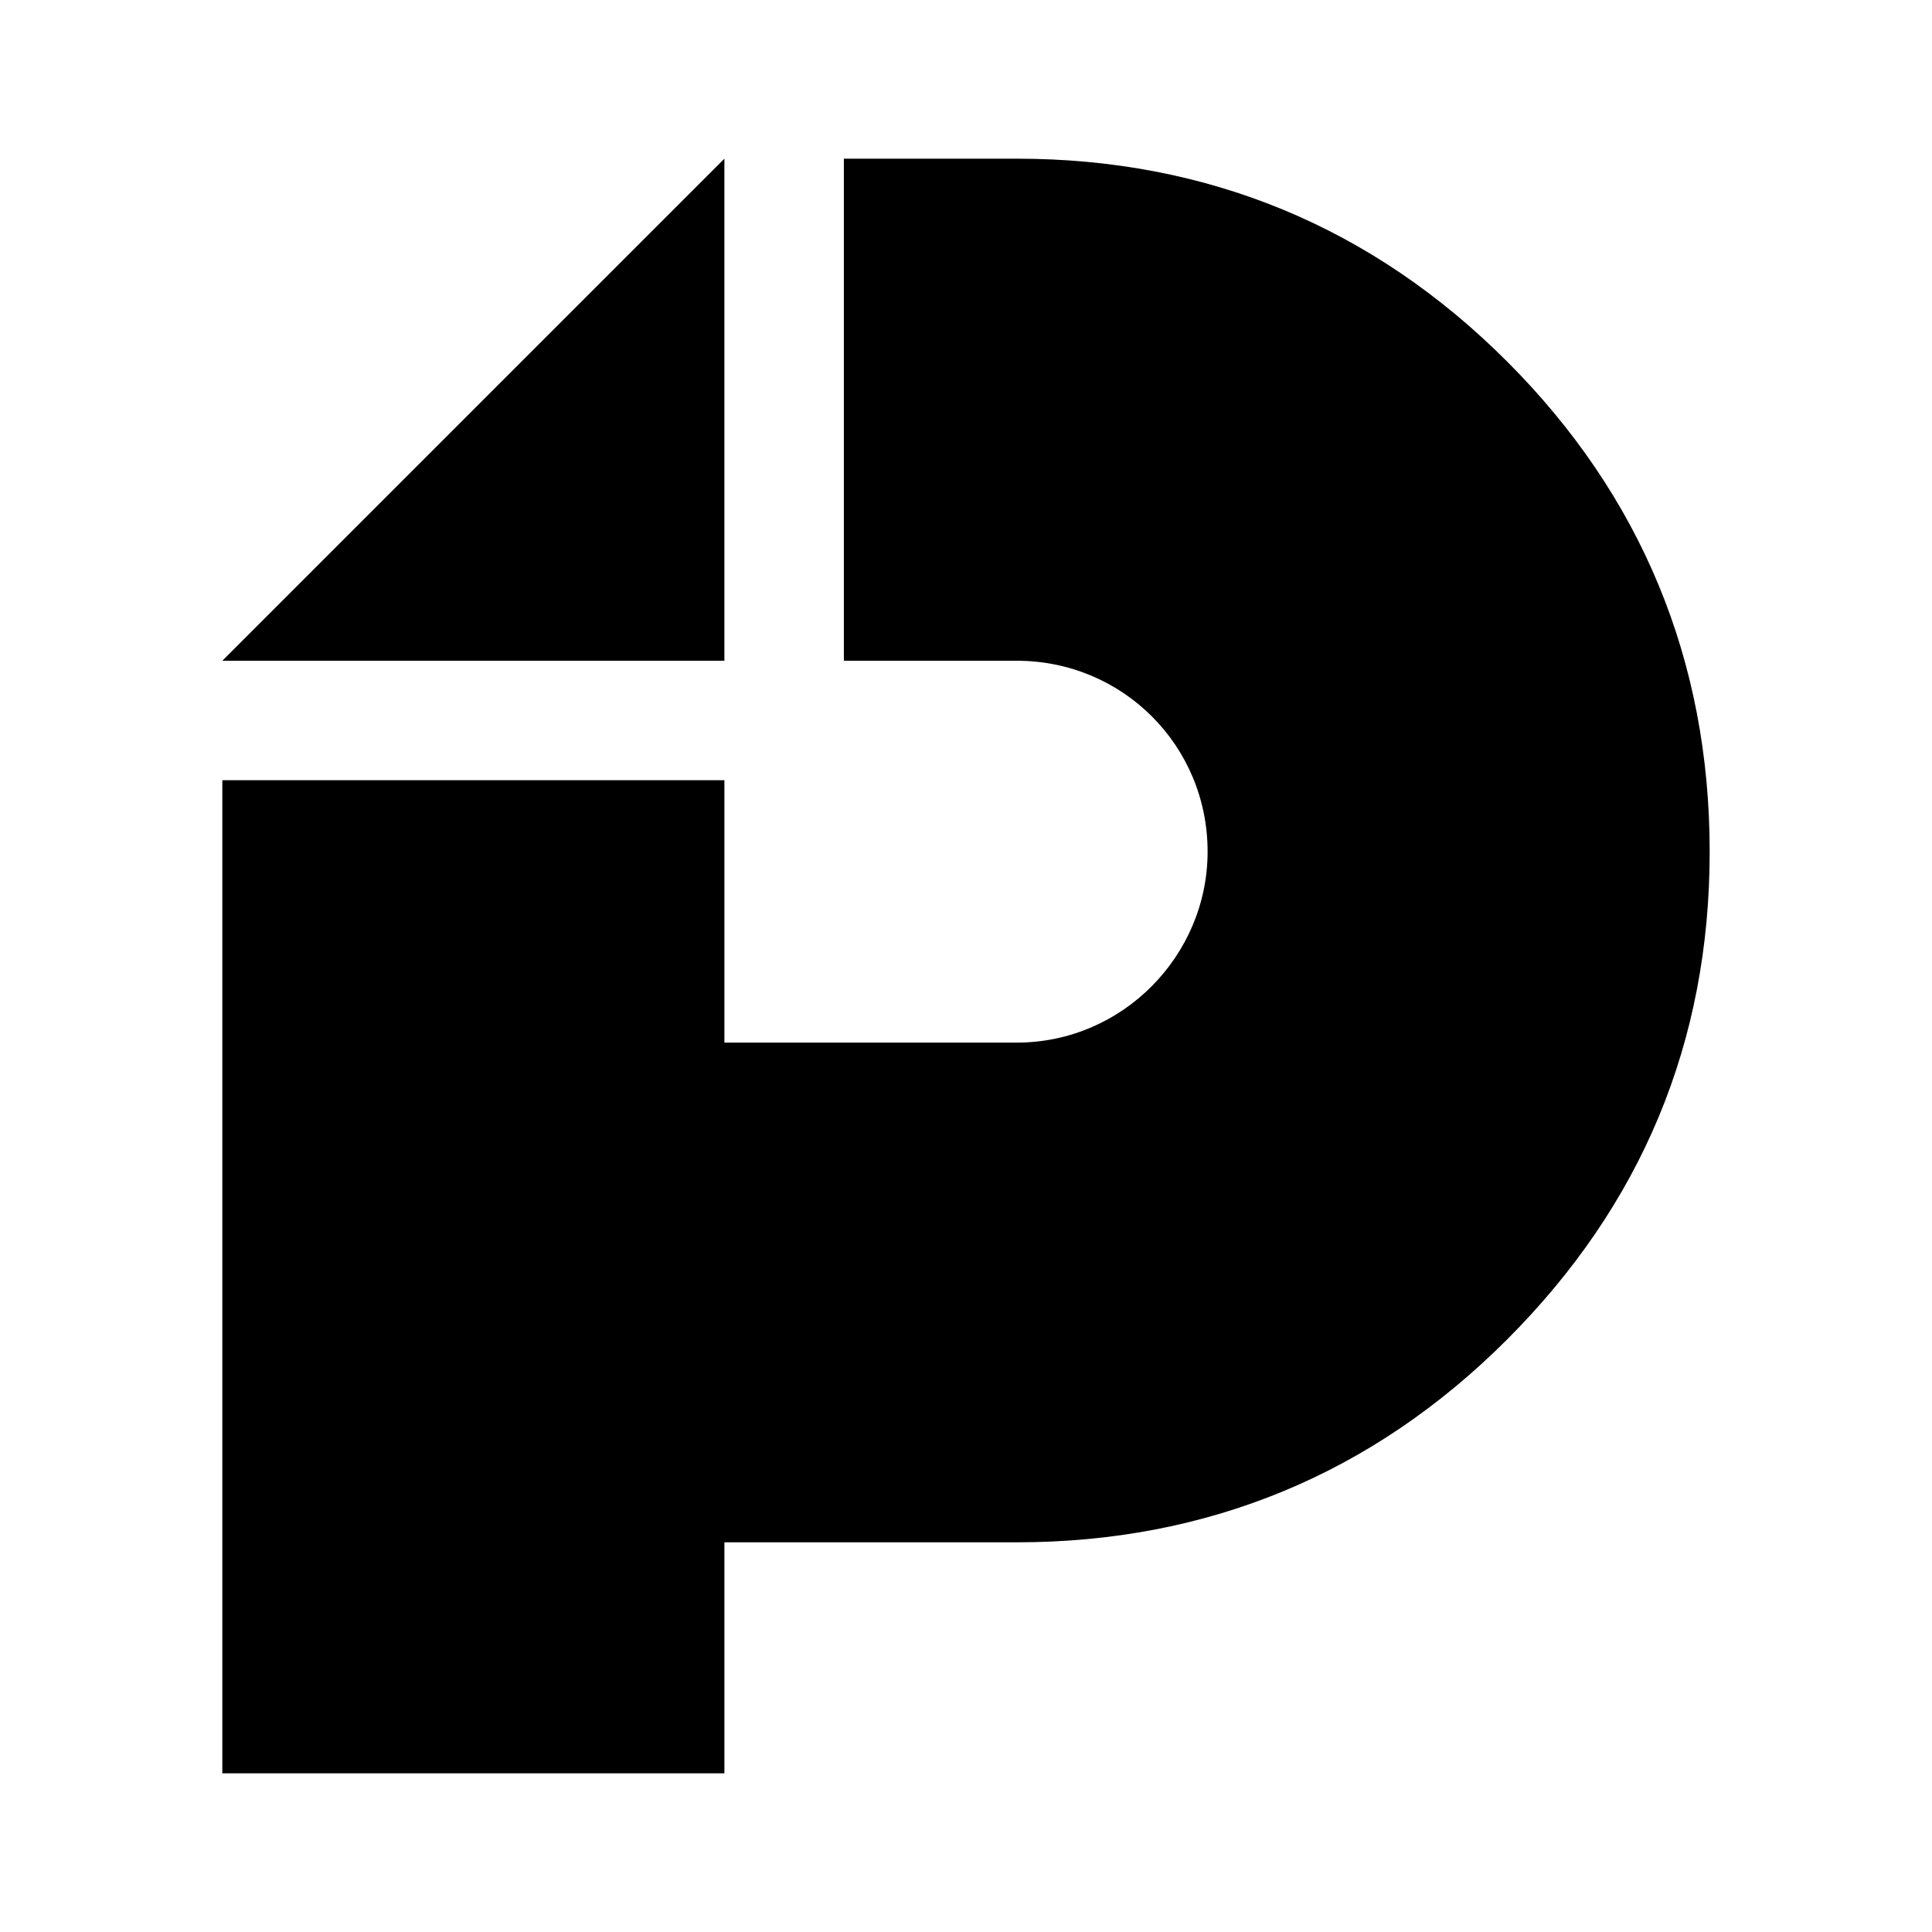
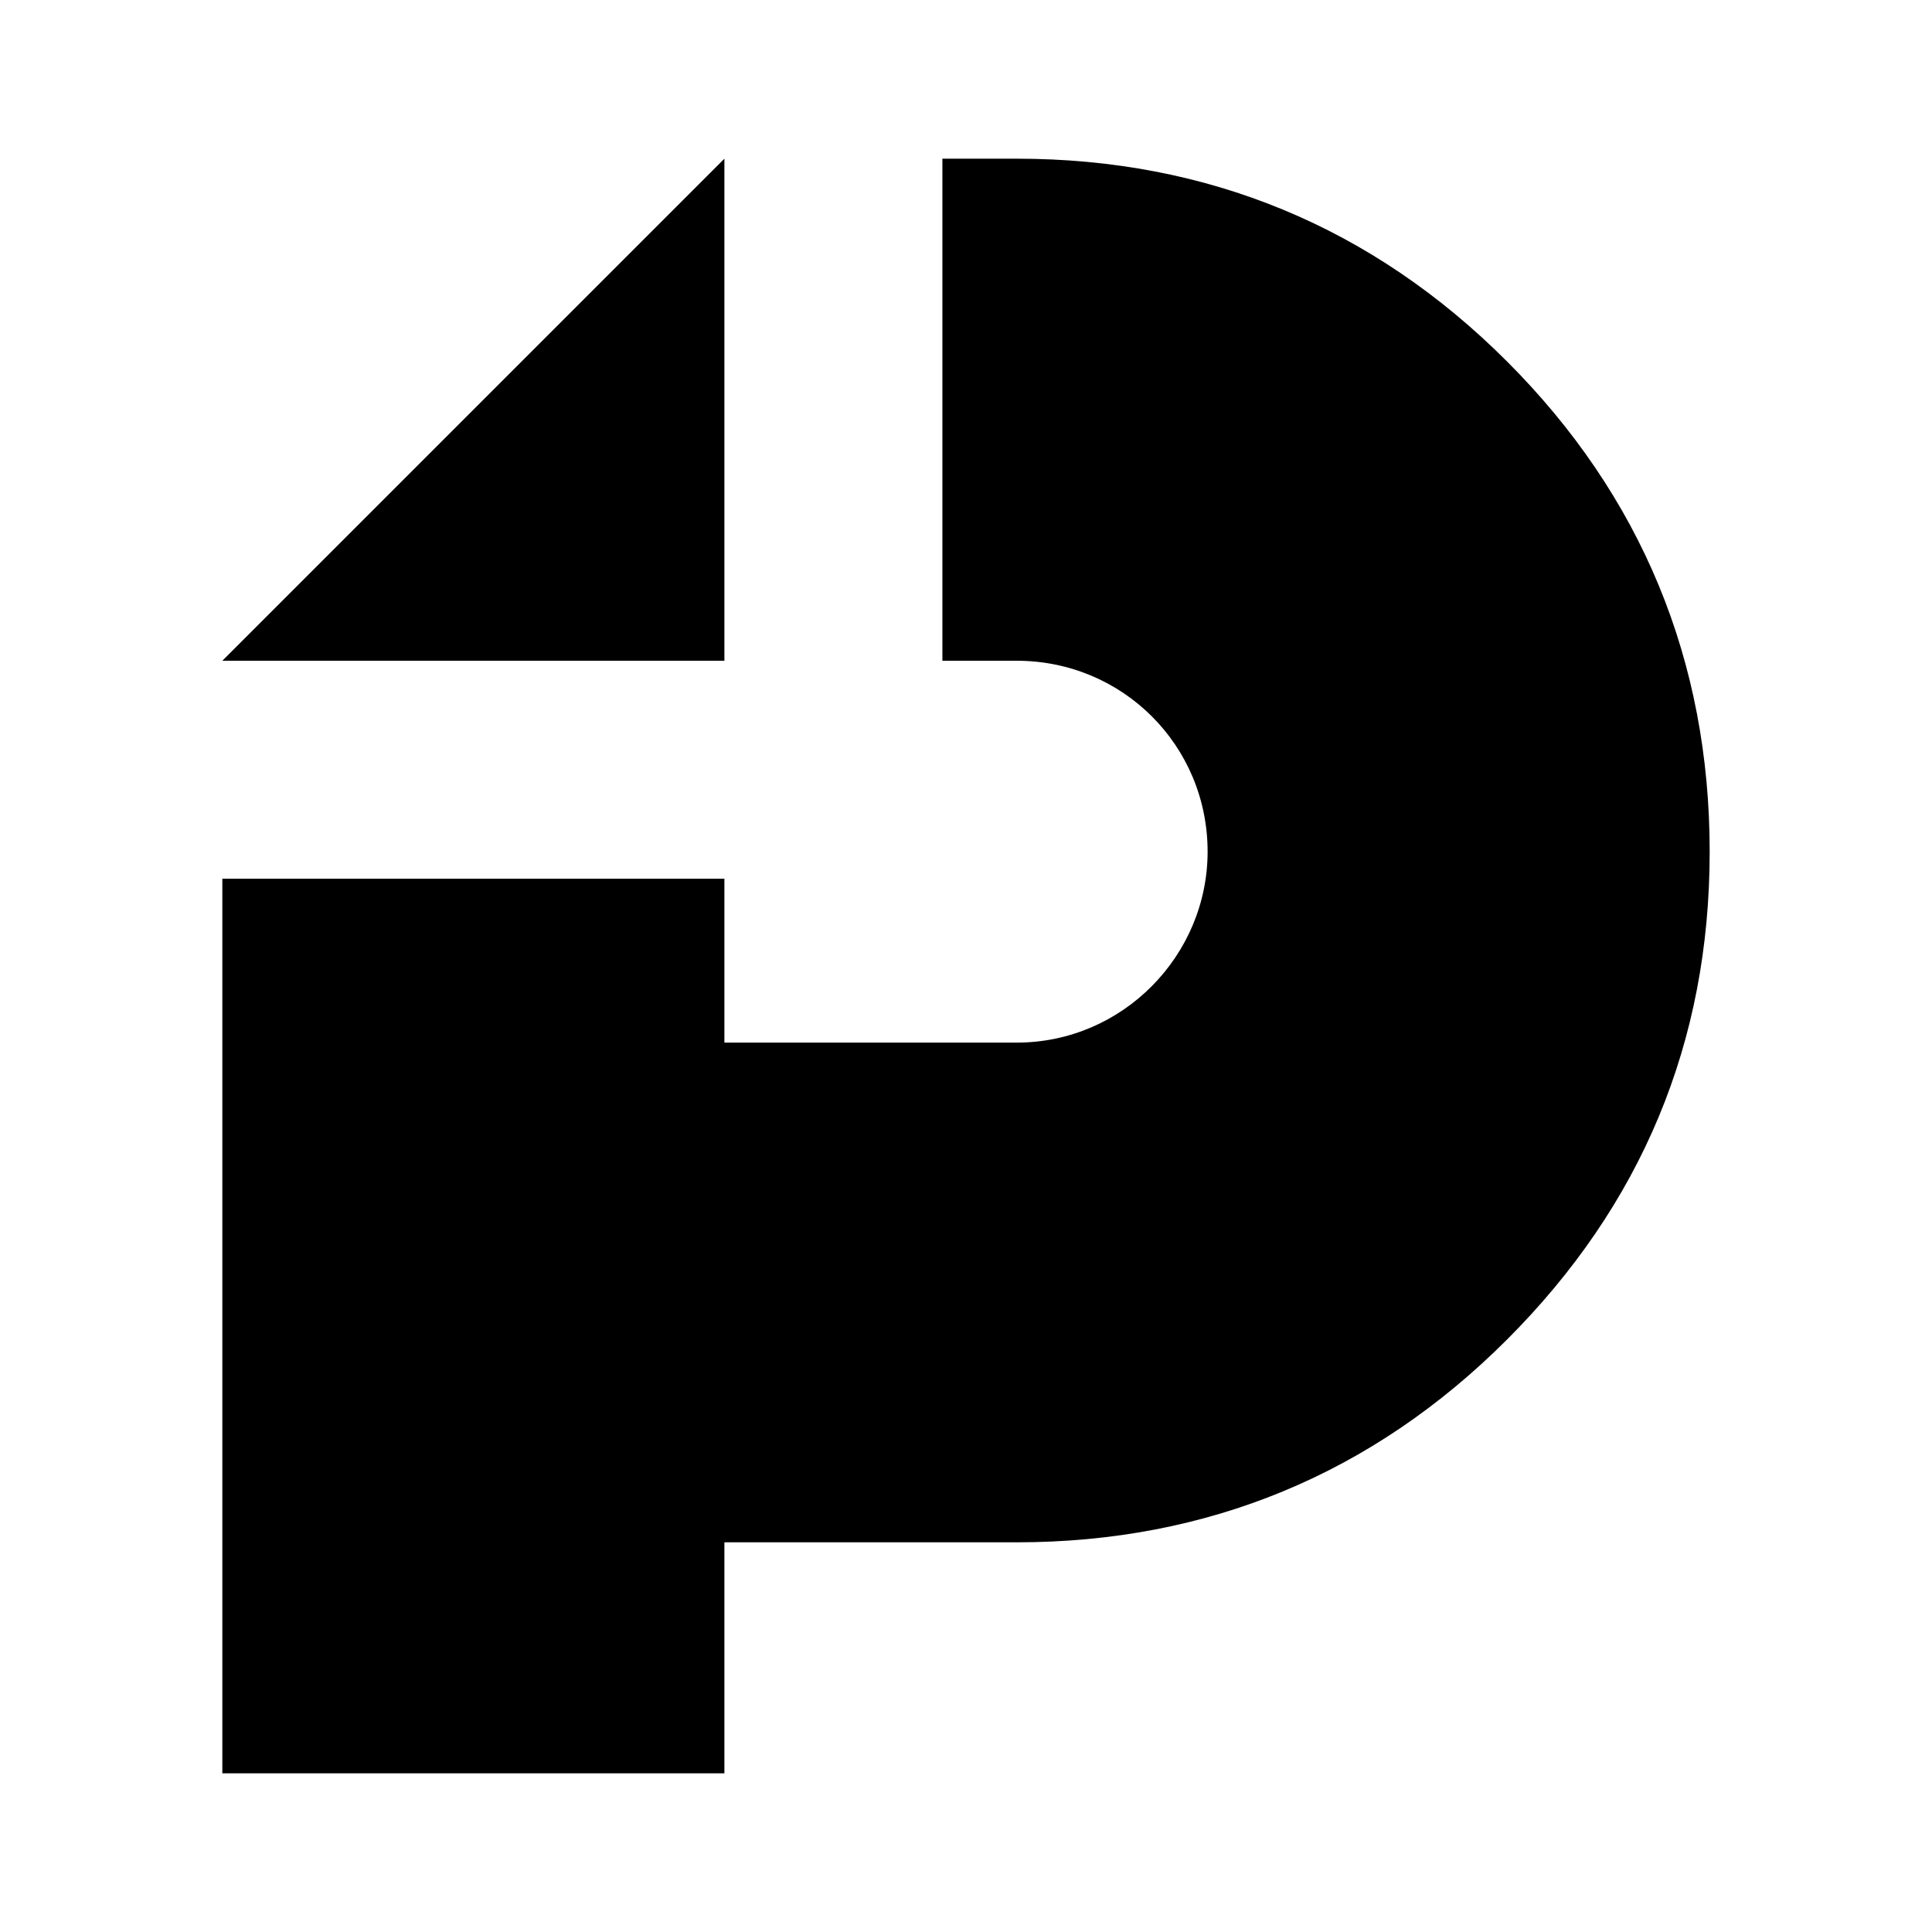
<svg xmlns="http://www.w3.org/2000/svg" version="1.1" id="svg2" viewBox="0 0 581.102 581.102" height="164mm" width="164mm">
  <defs id="defs4" />
-   <g transform="translate(-54.75615,-273.98)" id="layer1">
-     <path id="path4157" d="m 272.638,321.708 -151.012,151.01 151.012,0 0,-151.01 z m 35.934,0 0,151.01 51.979,0 c 31.904,0 57.426,25.524 57.426,57.428 0,31.195 -25.522,57.428 -57.426,57.428 l -87.912,0 0,-78.922 -151.012,0 0,298.703 151.012,0 0,-69.481 87.912,0 c 57.427,0 107.055,-20.559 147.467,-60.971 40.411,-40.411 60.971,-89.331 60.971,-146.758 0,-57.427 -20.559,-107.055 -60.971,-147.467 -40.411,-40.411 -90.04,-60.971 -147.467,-60.971 l -51.979,0 z" style="font-style:normal;font-variant:normal;font-weight:normal;font-stretch:normal;font-size:medium;line-height:125%;font-family:KiloGram;-inkscape-font-specification:KiloGram;text-align:start;letter-spacing:0px;word-spacing:0px;text-anchor:start;fill:#000000;fill-opacity:1;stroke:none;stroke-width:1px;stroke-linecap:butt;stroke-linejoin:miter;stroke-opacity:1" />
-   </g>
+   <path style="font-style:normal;font-variant:normal;font-weight:normal;font-stretch:normal;font-size:medium;line-height:125%;font-family:KiloGram;-inkscape-font-specification:KiloGram;text-align:start;letter-spacing:0px;word-spacing:0px;text-anchor:start;fill:#000000;fill-opacity:1;stroke:none;stroke-width:1px;stroke-linecap:butt;stroke-linejoin:miter;stroke-opacity:1" d="m 217.882,47.728 -151.012,151.01 151.012,0 0,-151.01 z" id="path4189" />
+   <path style="font-style:normal;font-variant:normal;font-weight:normal;font-stretch:normal;font-size:medium;line-height:125%;font-family:KiloGram;-inkscape-font-specification:KiloGram;text-align:start;letter-spacing:0px;word-spacing:0px;text-anchor:start;fill:#000000;fill-opacity:1;stroke:none;stroke-width:1px;stroke-linecap:butt;stroke-linejoin:miter;stroke-opacity:1" d="M 283.451 47.729 L 283.451 198.738 L 305.795 198.738 C 337.699 198.738 363.221 224.262 363.221 256.166 C 363.221 287.361 337.699 313.594 305.795 313.594 L 217.883 313.594 L 217.883 264.307 L 66.871 264.307 L 66.871 533.375 L 217.883 533.375 L 217.883 463.895 L 305.795 463.895 C 363.222 463.895 412.85 443.335 453.262 402.924 C 493.673 362.512 514.232 313.593 514.232 256.166 C 514.232 198.739 493.673 149.111 453.262 108.699 C 412.85 68.288 363.222 47.729 305.795 47.729 L 283.451 47.729 z " id="path4157" />
</svg>
